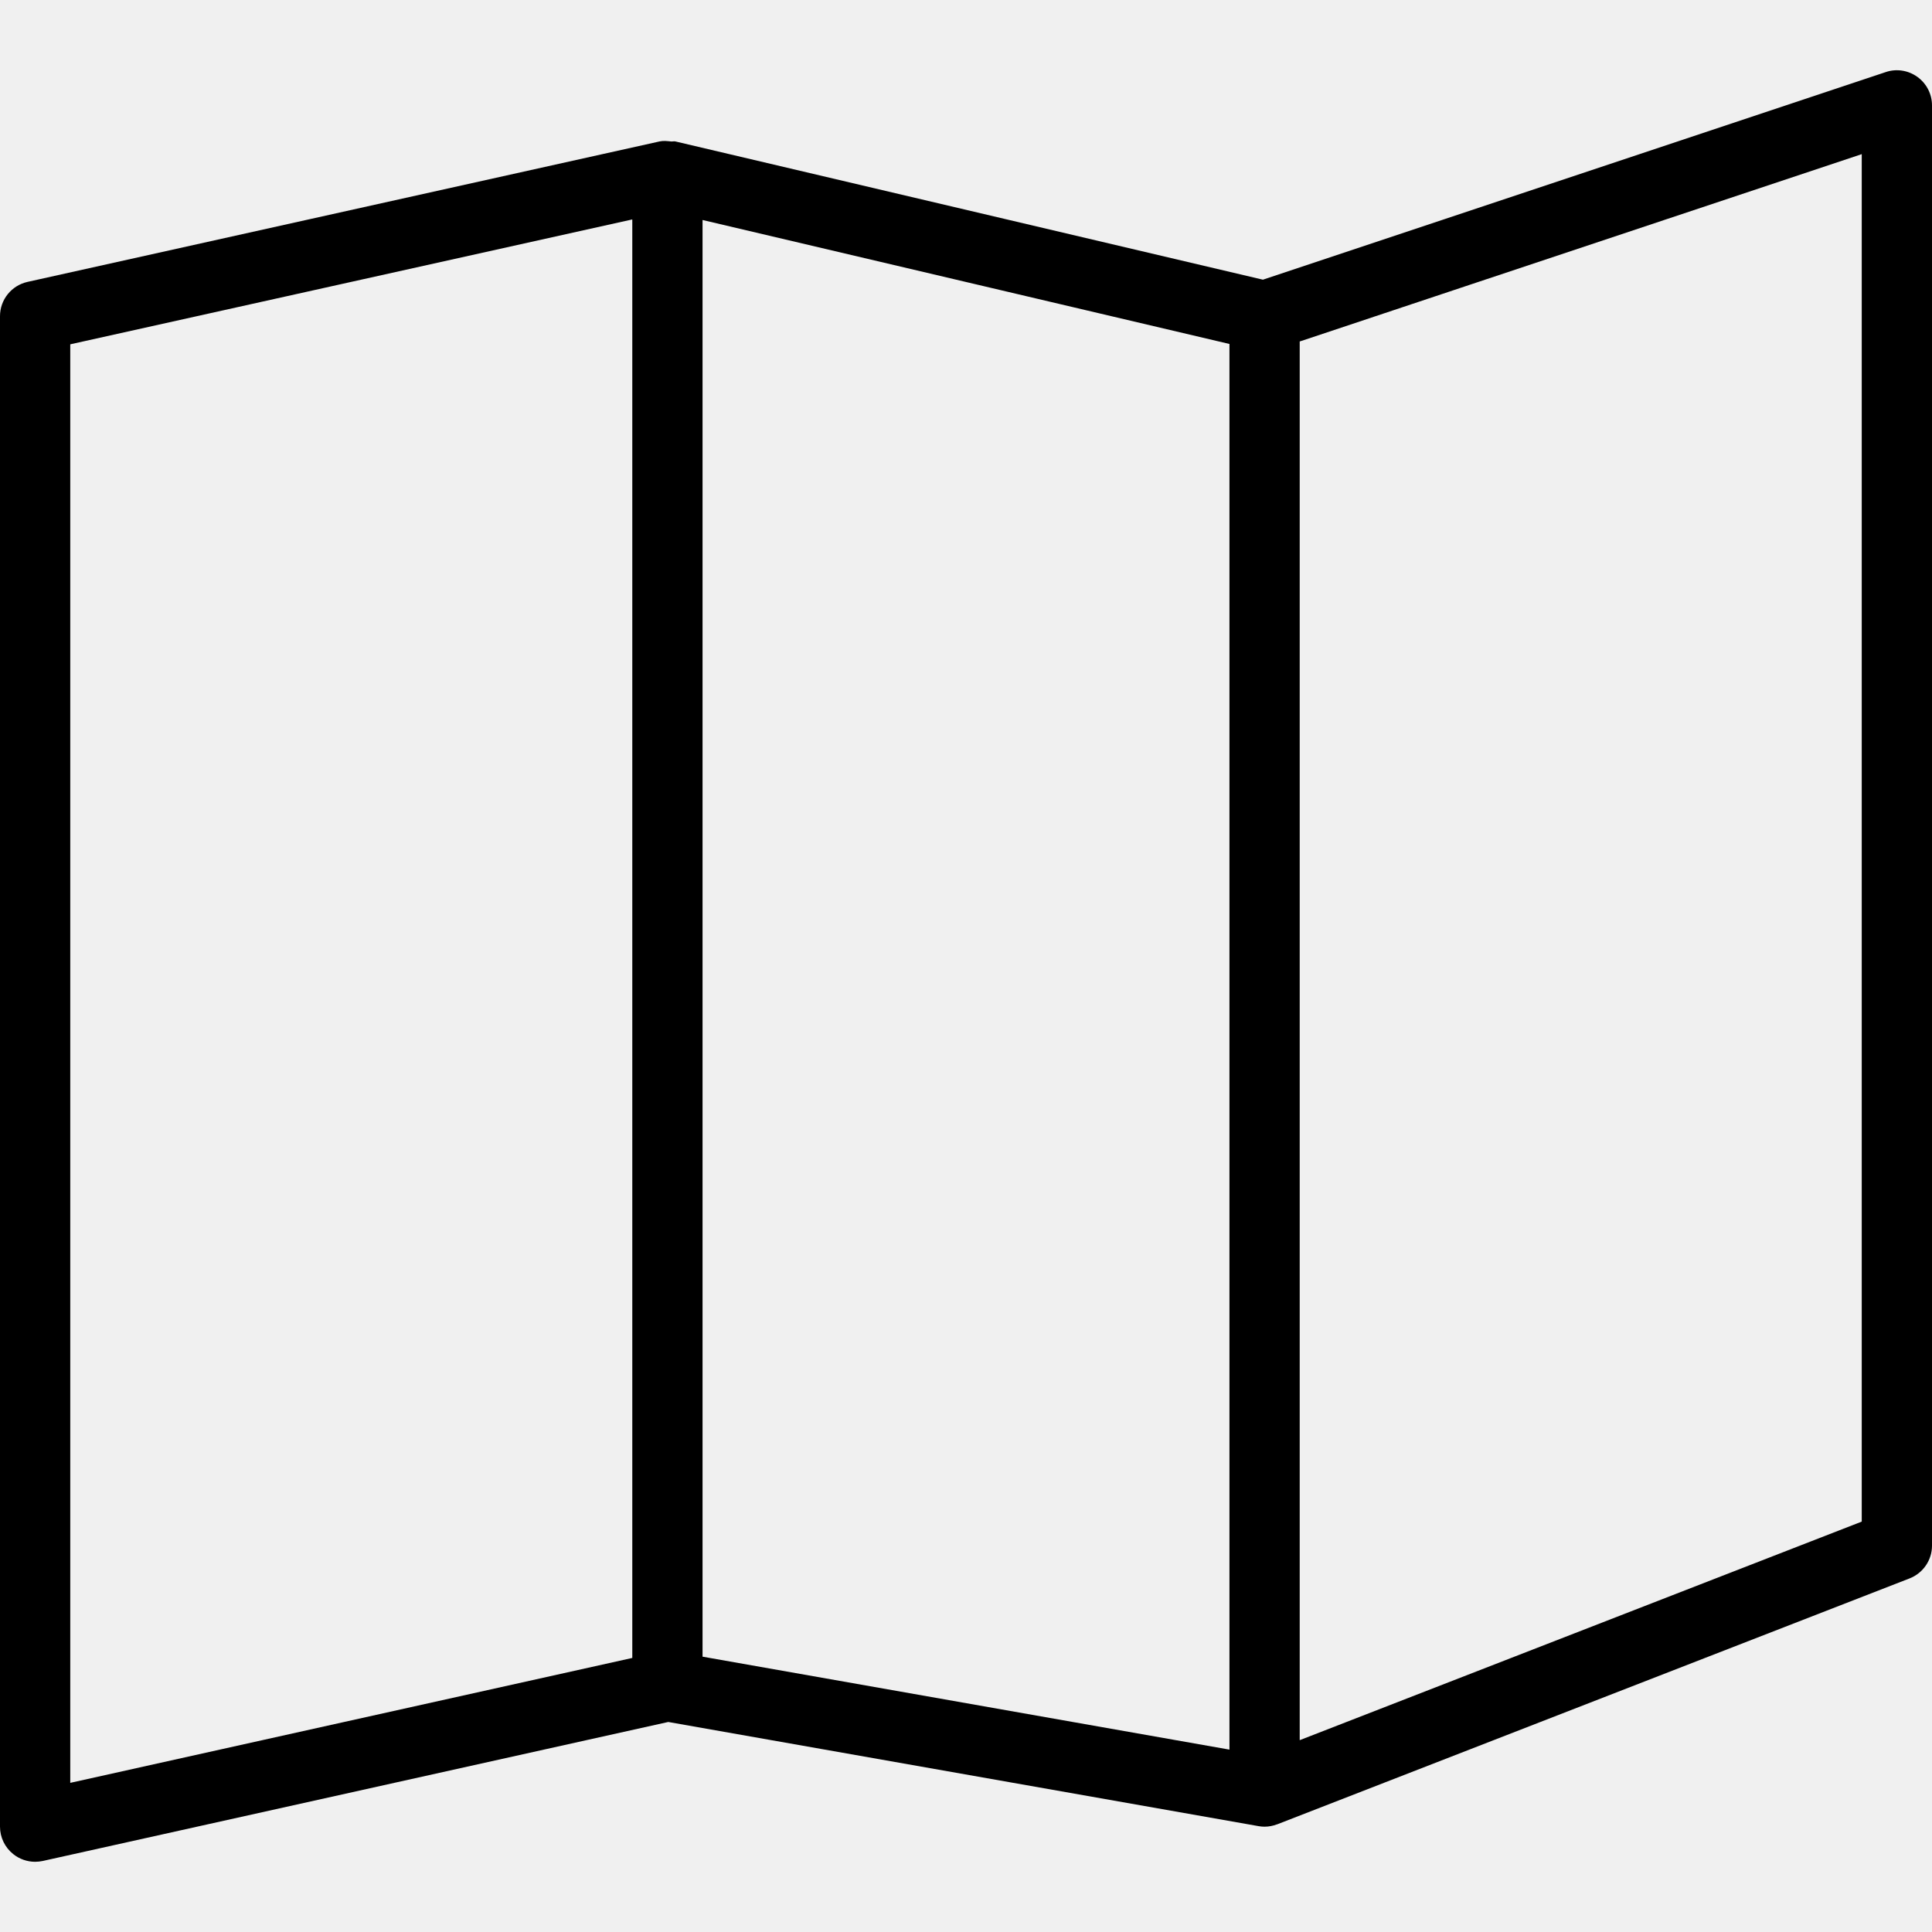
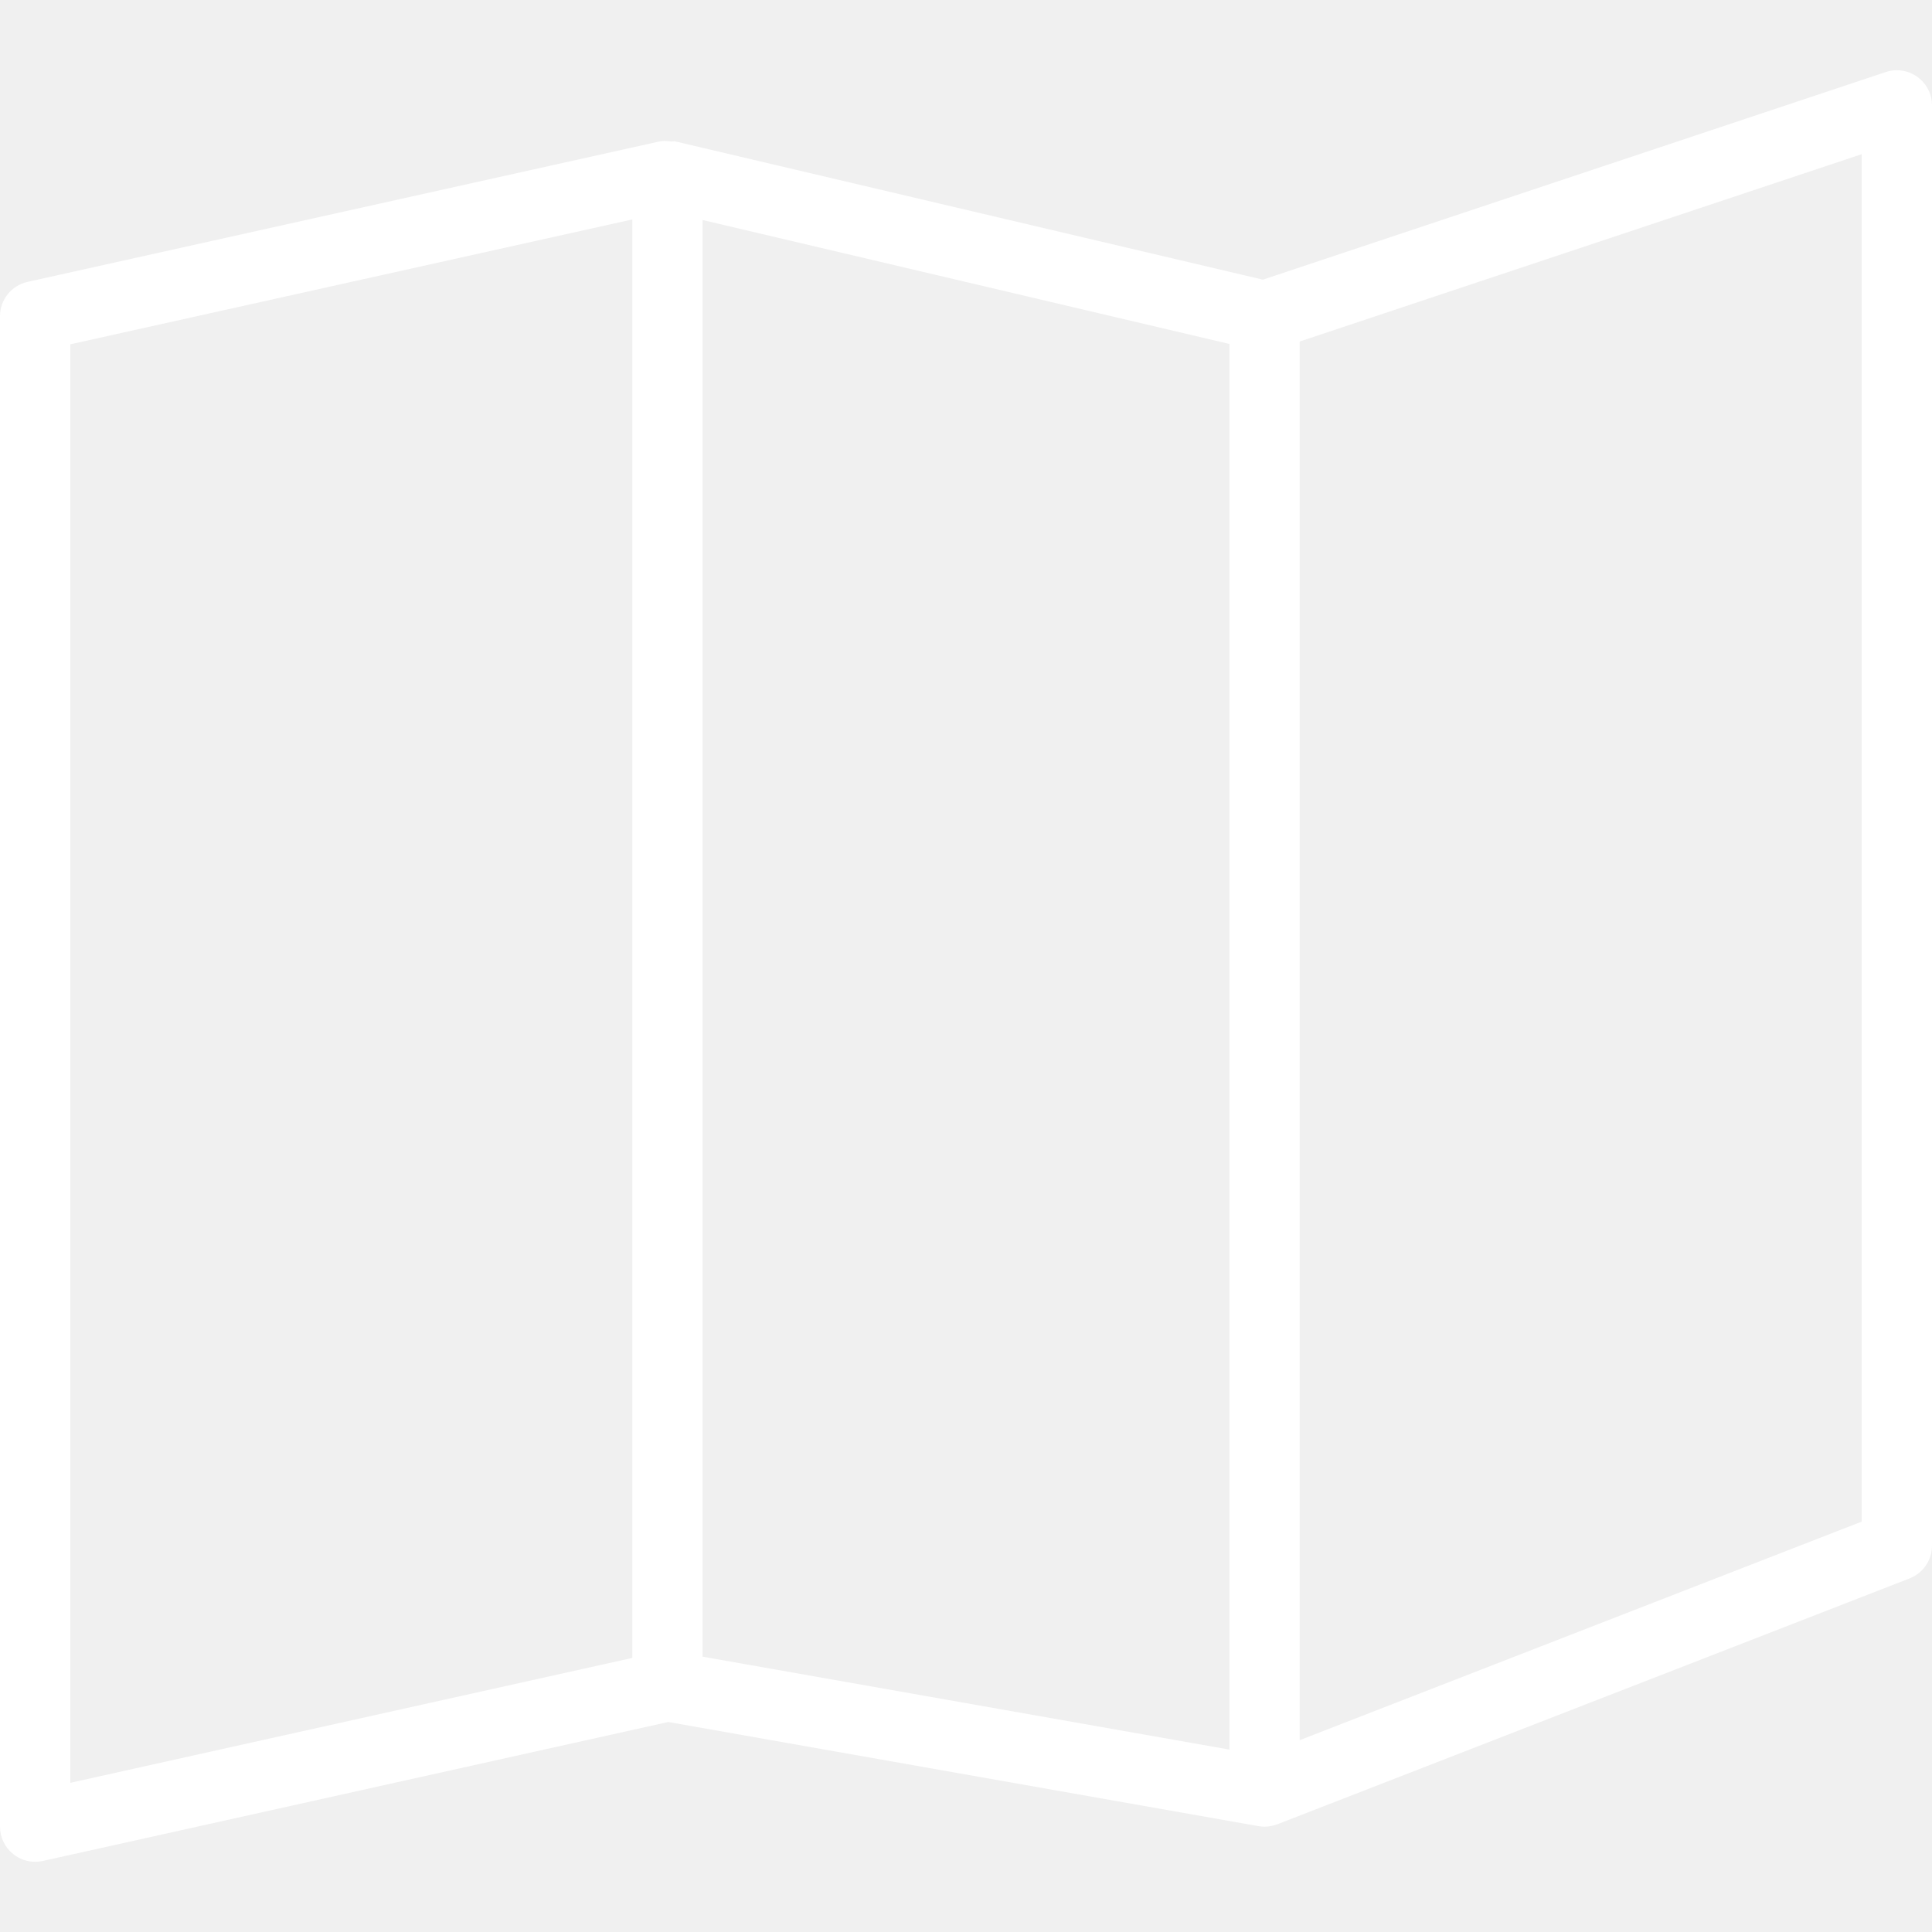
<svg xmlns="http://www.w3.org/2000/svg" version="1.1" id="Capa_1" x="0px" y="0px" viewBox="0 0 55 55" style="enable-background:new 0 0 55 55;" xml:space="preserve">
-   <path d="M54.584,2.189c-0.261-0.188-0.597-0.241-0.901-0.137l-17.73,5.91L19.229,4.027c-0.042-0.01-0.083,0.004-0.125,0  c-0.107-0.011-0.214-0.025-0.321-0.002l-18,4C0.326,8.127,0,8.532,0,9.001v43c0,0.304,0.138,0.59,0.375,0.78  c0.179,0.144,0.4,0.22,0.625,0.22c0.072,0,0.145-0.008,0.217-0.023l17.807-3.957l16.802,2.965c0.058,0.011,0.116,0.016,0.174,0.016  c0.121,0,0.24-0.024,0.352-0.066c0.003-0.001,0.007,0,0.01-0.002l18-7C54.747,44.783,55,44.413,55,44.001v-41  C55,2.679,54.846,2.378,54.584,2.189z M2,9.802l16-3.555v40.951L2,50.754V9.802z M20,6.263l15,3.529v40.016l-15-2.646V6.263z   M53,43.317l-16,6.222V9.721l16-5.333V43.317z" />
-   <g>
- </g>
-   <g>
- </g>
-   <g>
- </g>
-   <g>
- </g>
-   <g>
- </g>
-   <g>
- </g>
-   <g>
- </g>
-   <g>
- </g>
-   <g>
- </g>
-   <g>
- </g>
-   <g>
- </g>
-   <g>
- </g>
-   <g>
- </g>
-   <g>
- </g>
-   <g>
- </g>
+   <path fill="#FFFFFF" d="M54.584,2.189c-0.261-0.188-0.597-0.241-0.901-0.137l-17.73,5.91L19.229,4.027c-0.042-0.01-0.083,0.004-0.125,0 c-0.107-0.011-0.214-0.025-0.321-0.002l-18,4C0.326,8.127,0,8.532,0,9.001v43c0,0.304,0.138,0.59,0.375,0.78 c0.179,0.144,0.4,0.22,0.625,0.22c0.072,0,0.145-0.008,0.217-0.023l17.807-3.957l16.802,2.965c0.058,0.011,0.116,0.016,0.174,0.016 c0.121,0,0.24-0.024,0.352-0.066c0.003-0.001,0.007,0,0.01-0.002l18-7C54.747,44.783,55,44.413,55,44.001v-41 C55,2.679,54.846,2.378,54.584,2.189z M2,9.802l16-3.555v40.951L2,50.754V9.802z M20,6.263l15,3.529v40.016l-15-2.646V6.263z  M53,43.317l-16,6.222V9.721l16-5.333V43.317z" />
</svg>
